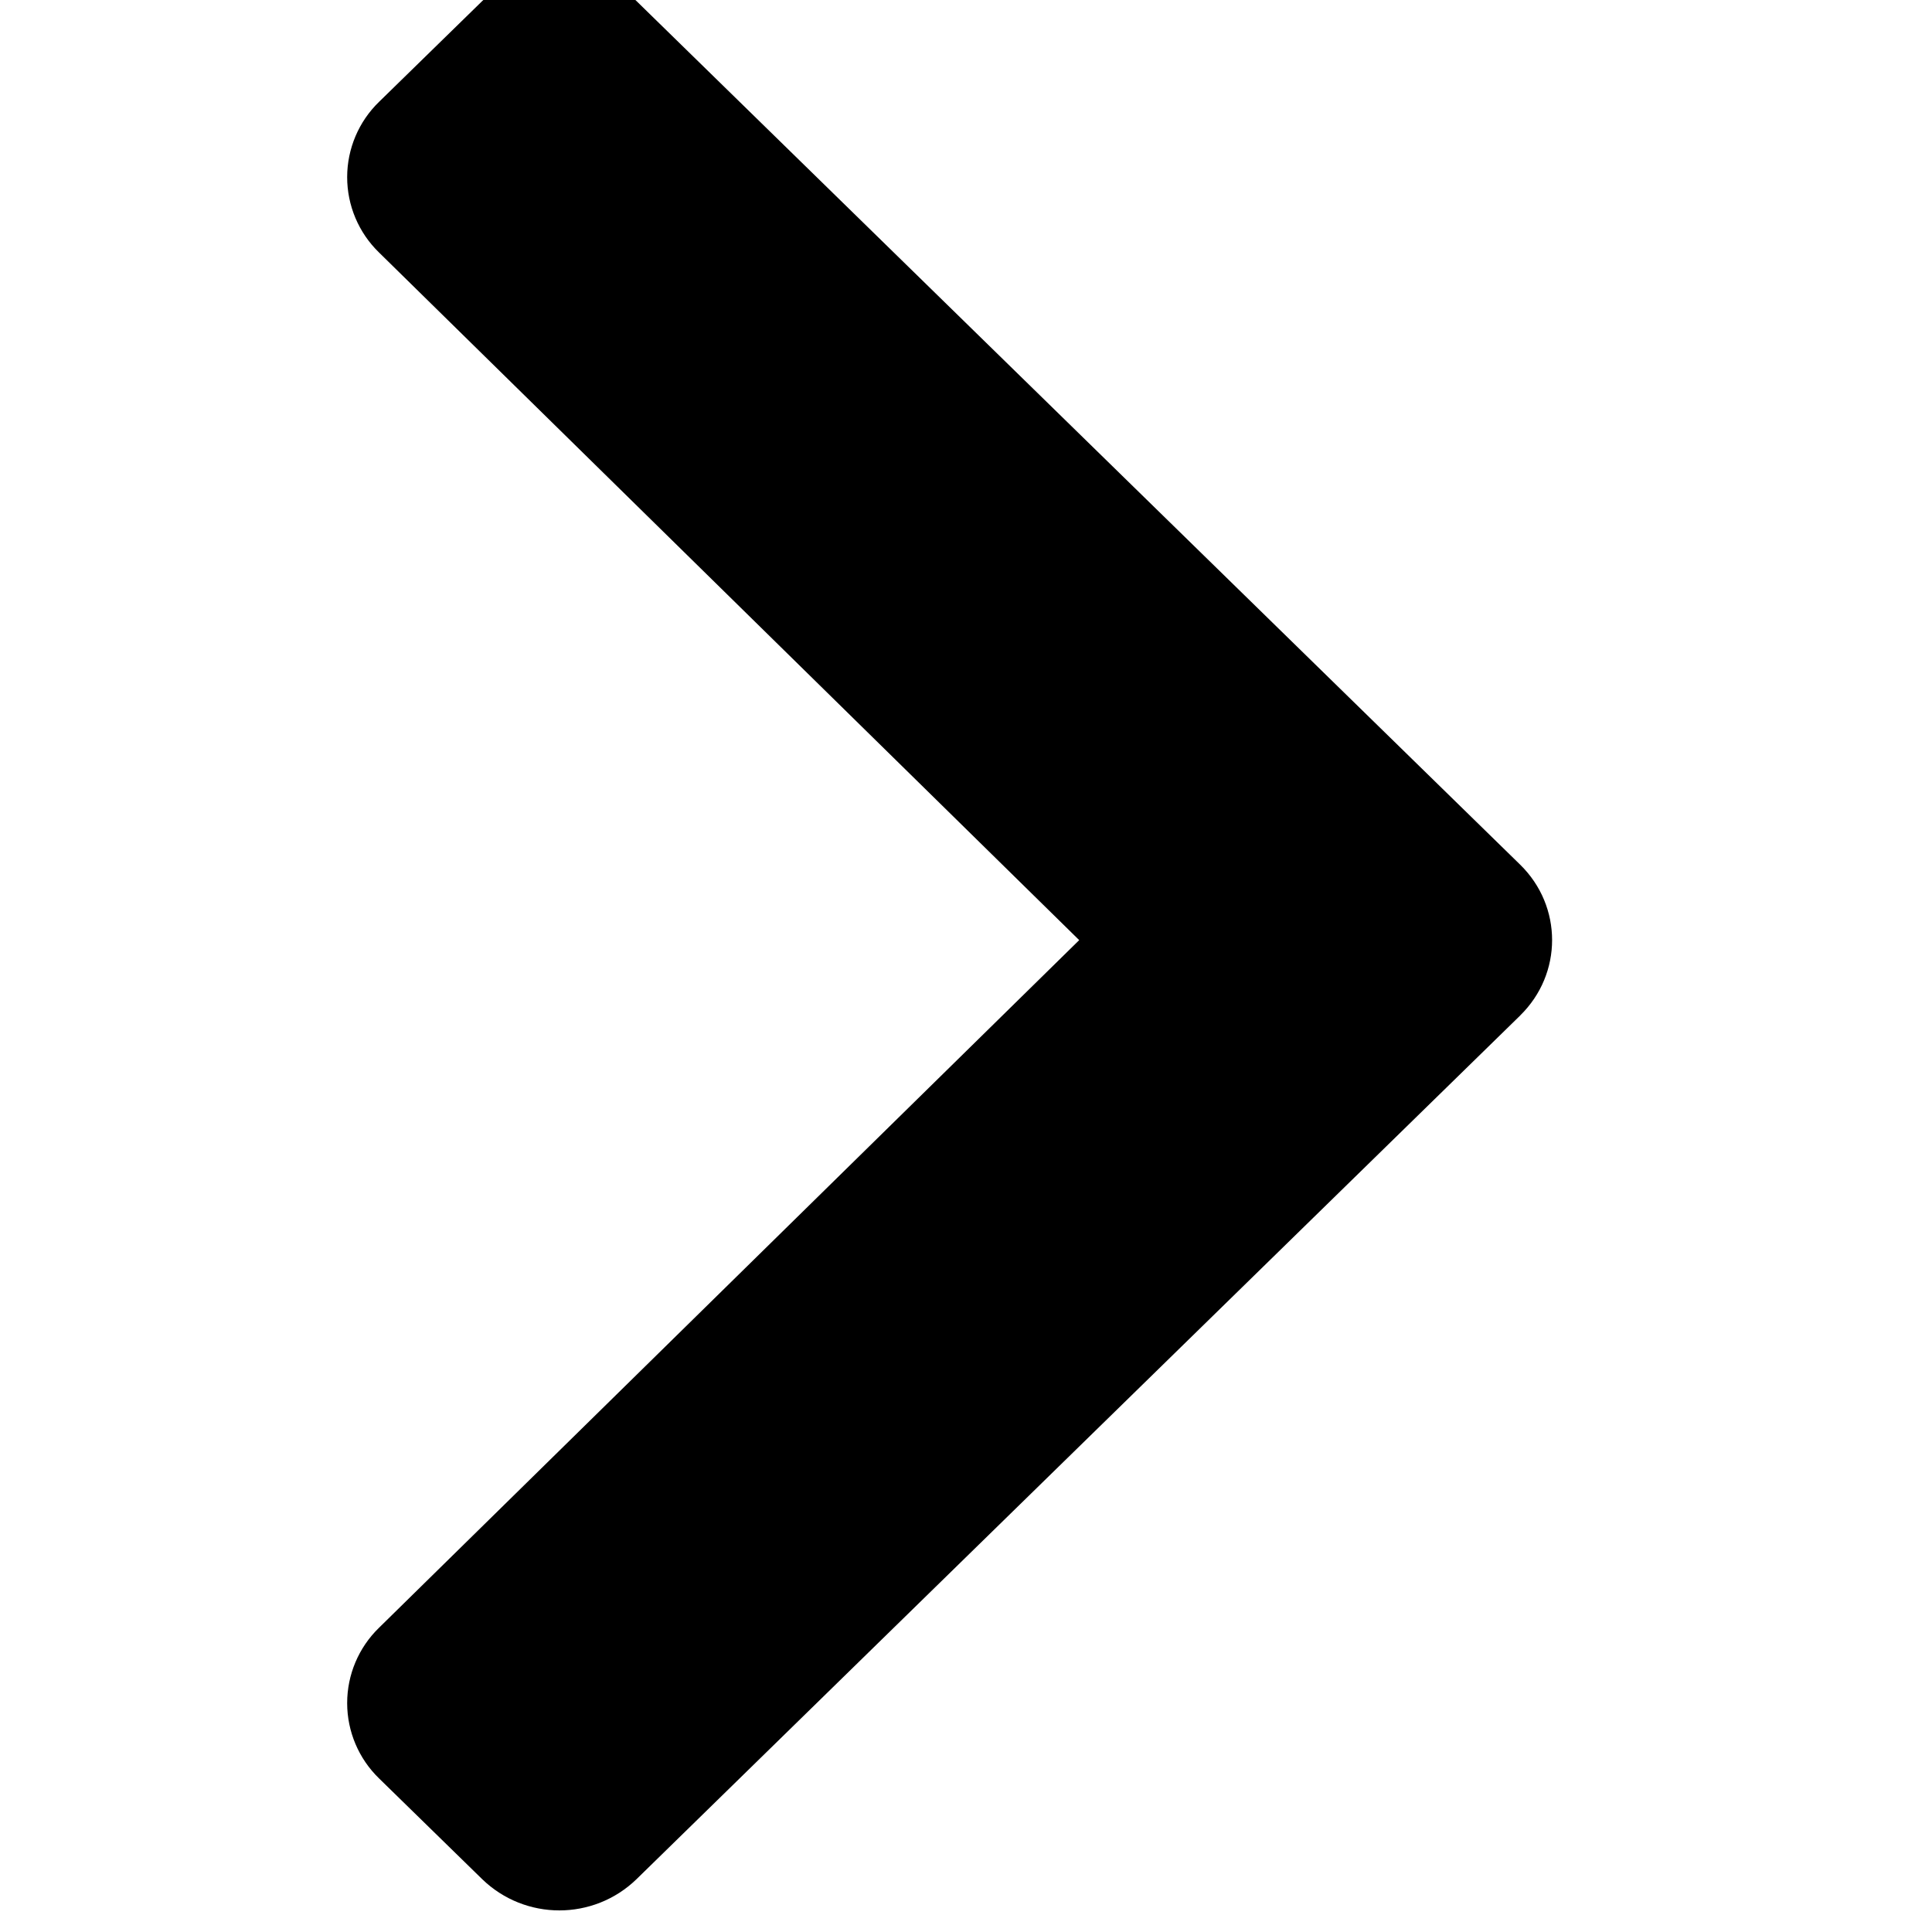
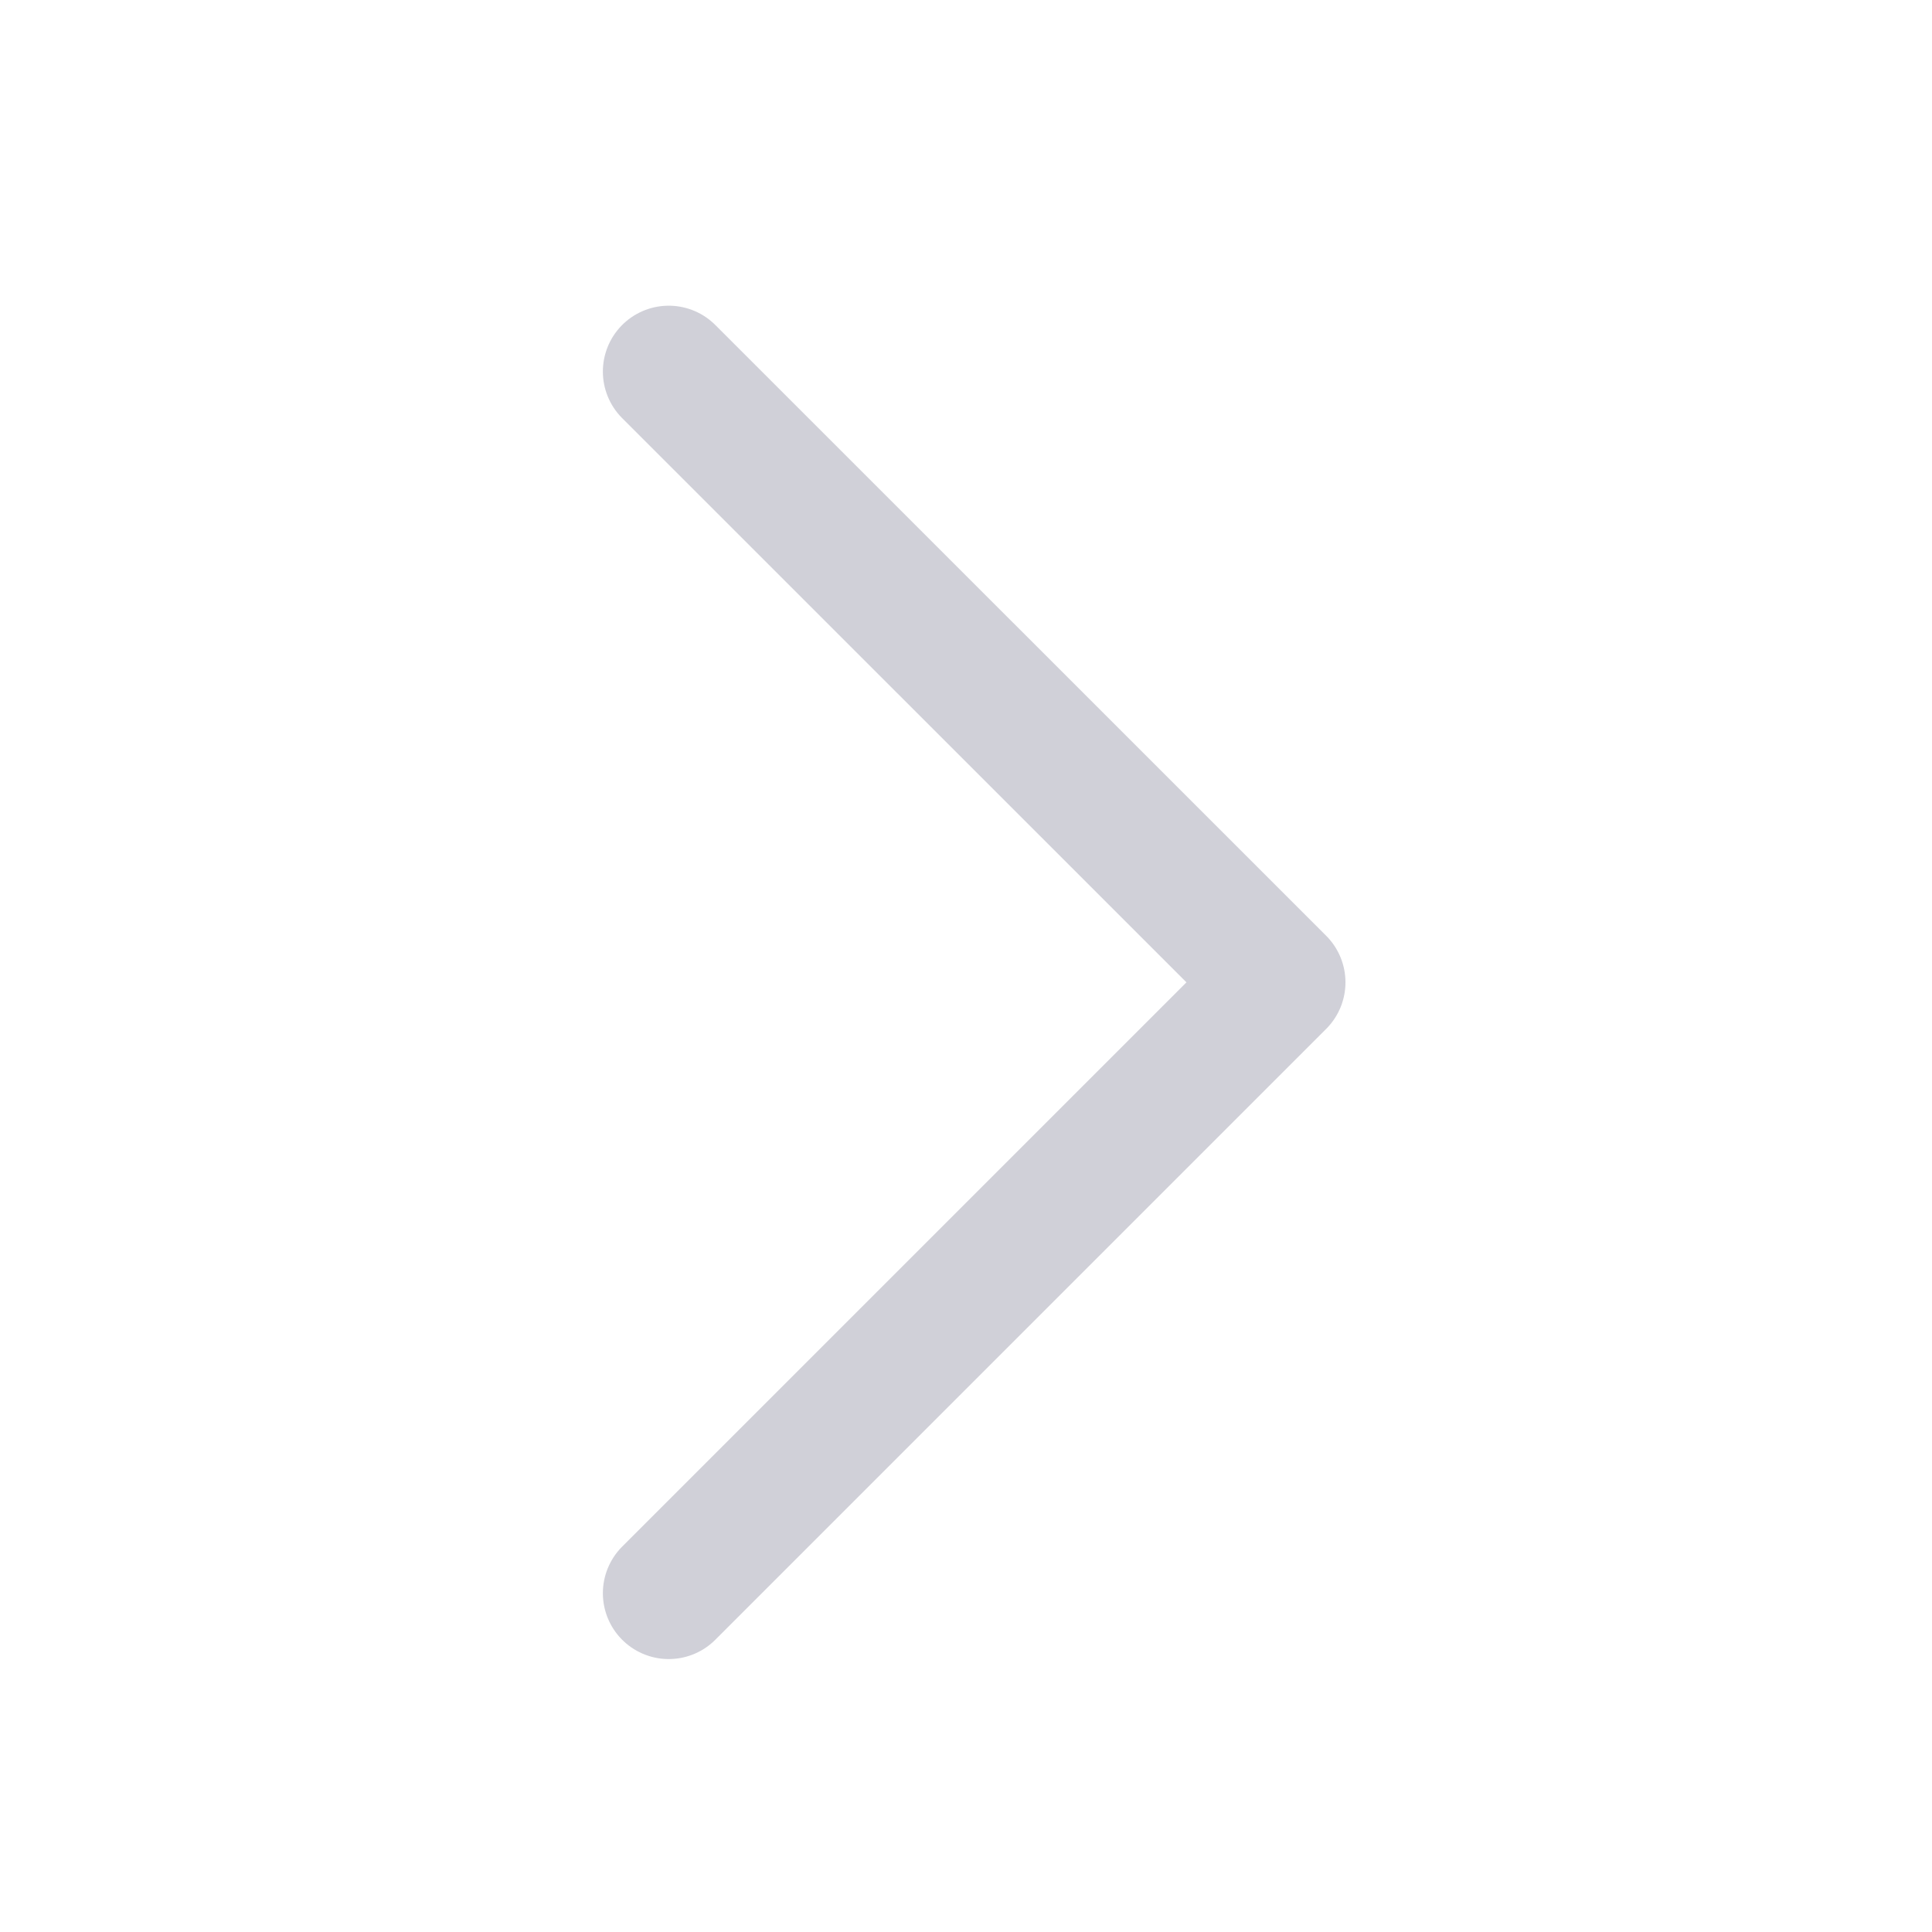
- <svg xmlns="http://www.w3.org/2000/svg" aria-hidden="true" fill="currentColor" height="1em" width="1em" viewBox="64 64 896 896">
-   <g style="transform: scale(25)">
-     <path d="M30.76 21.399L14.368 37.42a2.058 2.058 0 0 1-2.863 0l-1.912-1.868a1.947 1.947 0 0 1-.003-2.795L22.58 20 9.59 7.243a1.947 1.947 0 0 1 .003-2.795l1.912-1.868a2.058 2.058 0 0 1 2.863 0L30.76 18.6c.79.773.79 2.025 0 2.798z" fill-rule="nonzero" />
-   </g>
+ <svg xmlns="http://www.w3.org/2000/svg" width="22" height="22" viewBox="0 0 22 22" fill="none">
+   <path d="M7.615 18.142L14.571 11.186L7.615 4.231" stroke="#D0D0D8" stroke-width="1.5" stroke-linecap="round" stroke-linejoin="round" />
</svg>
